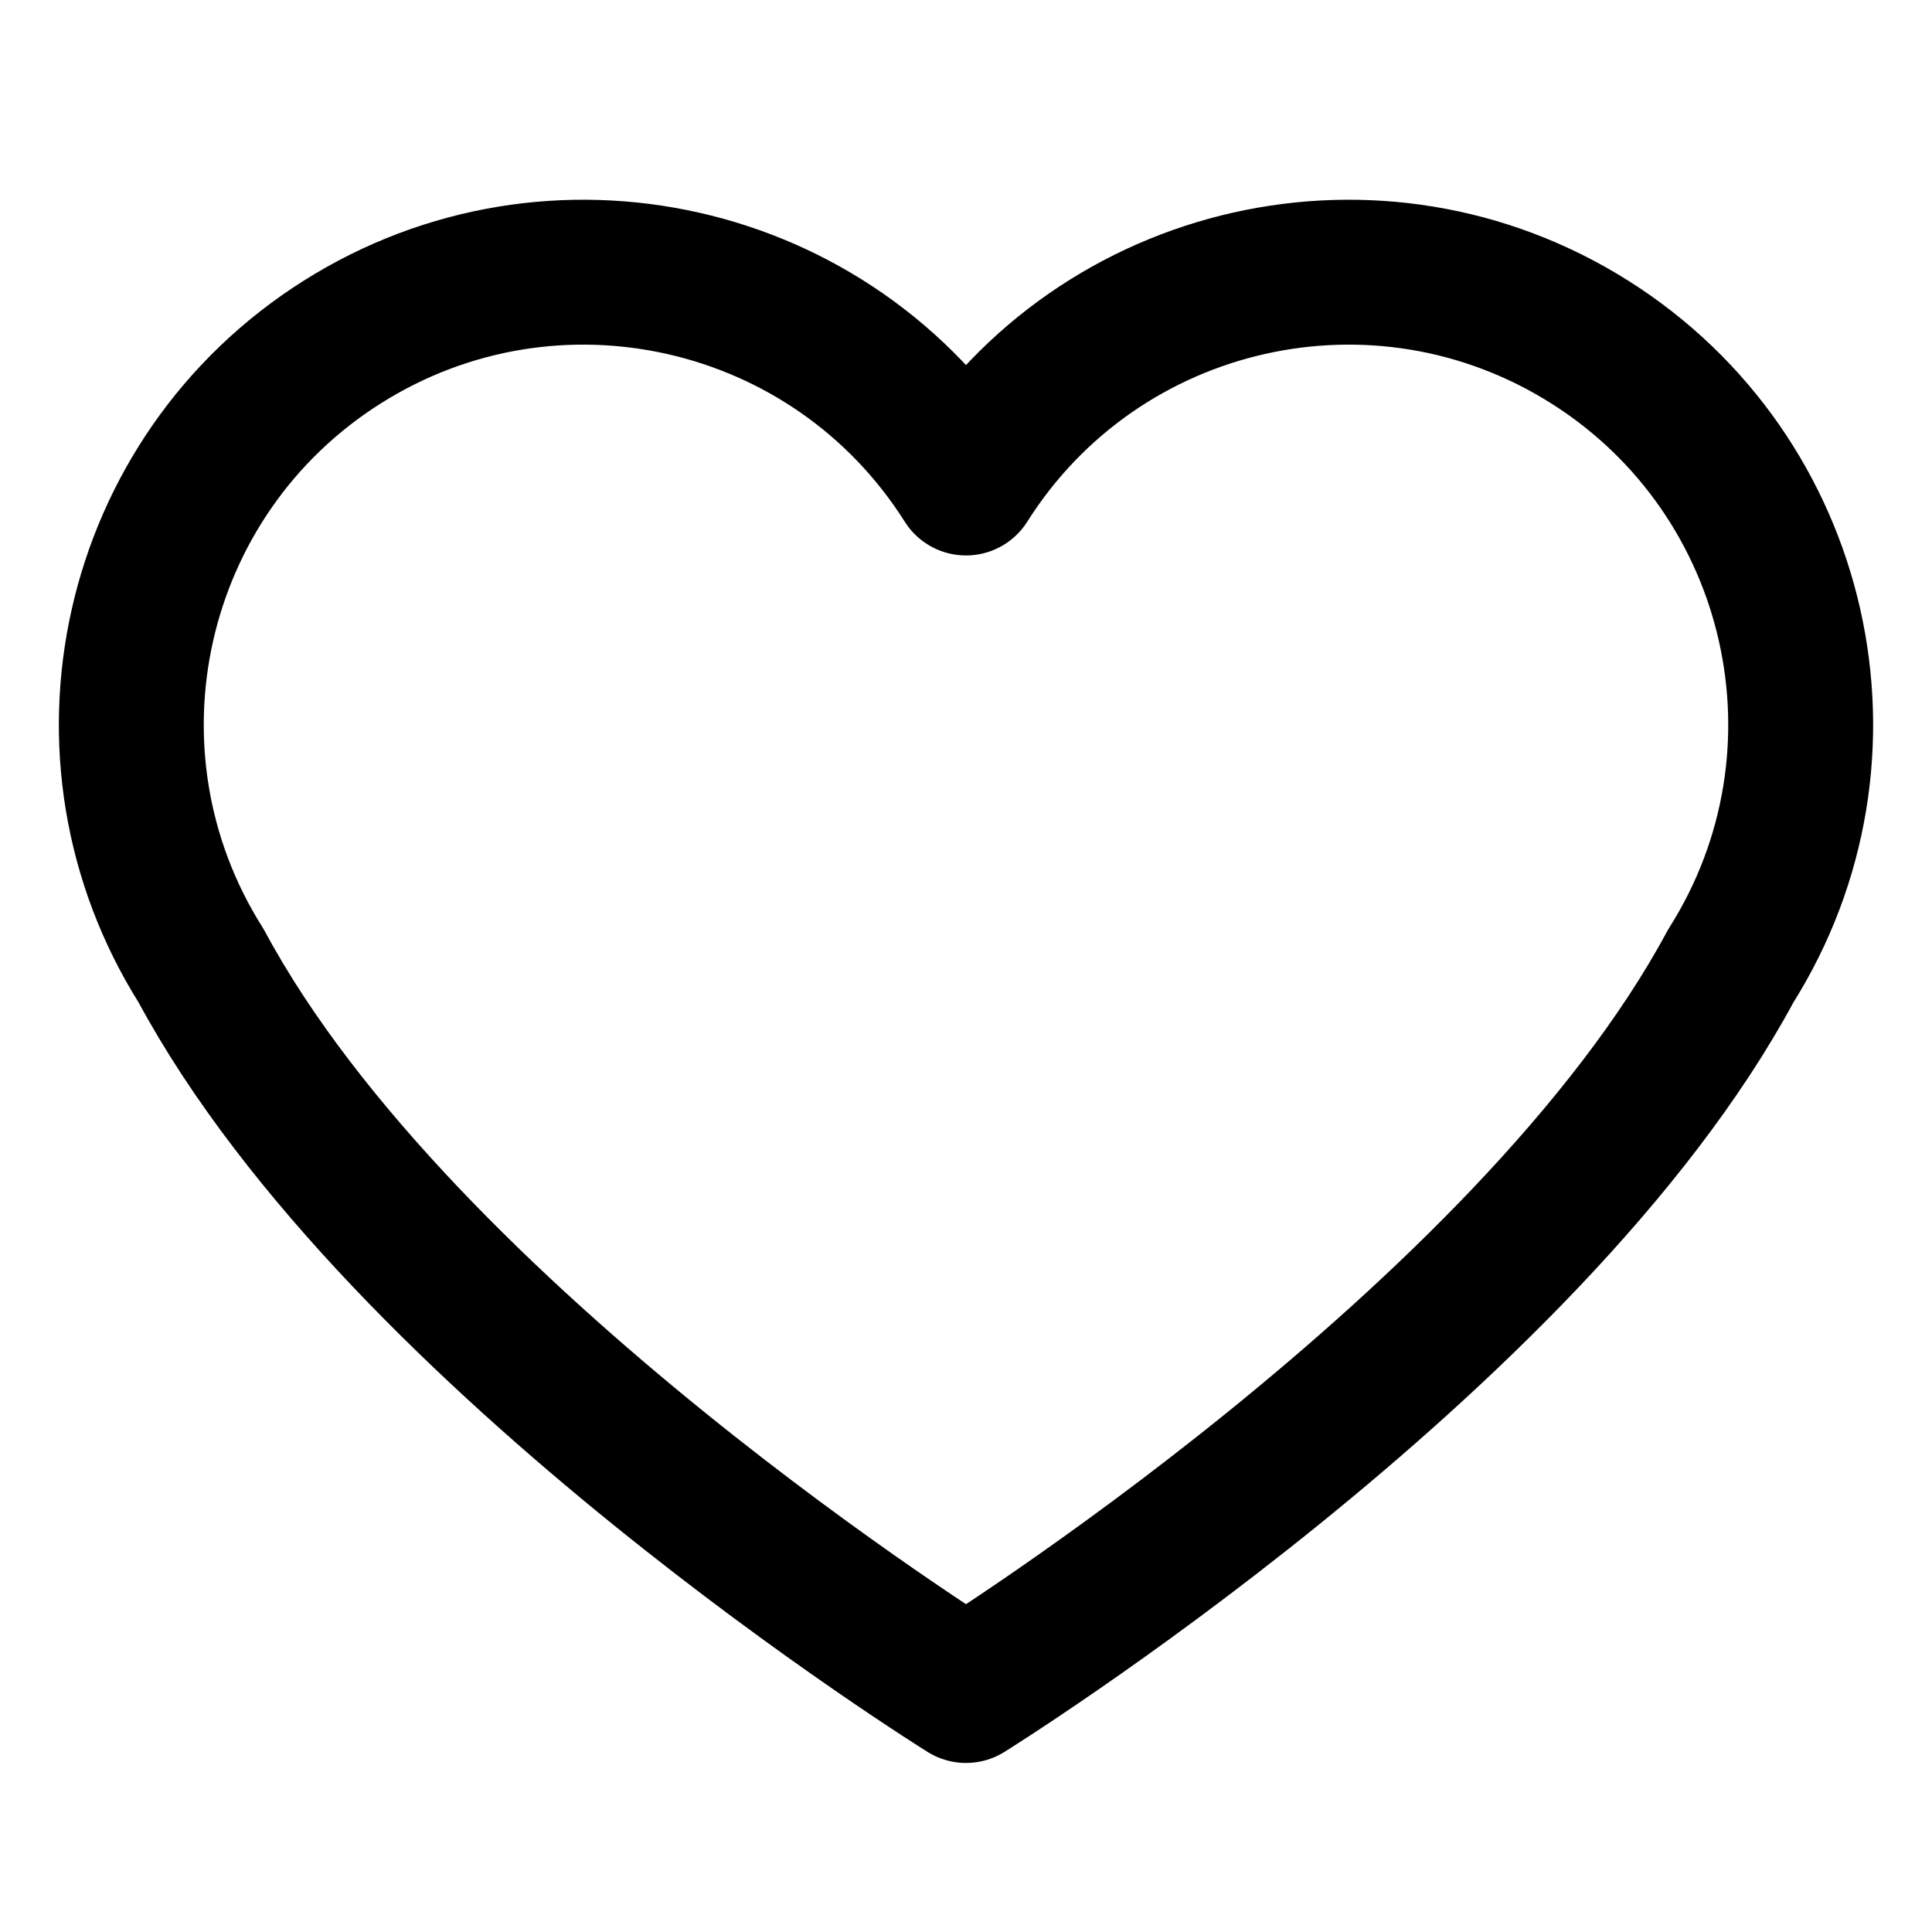
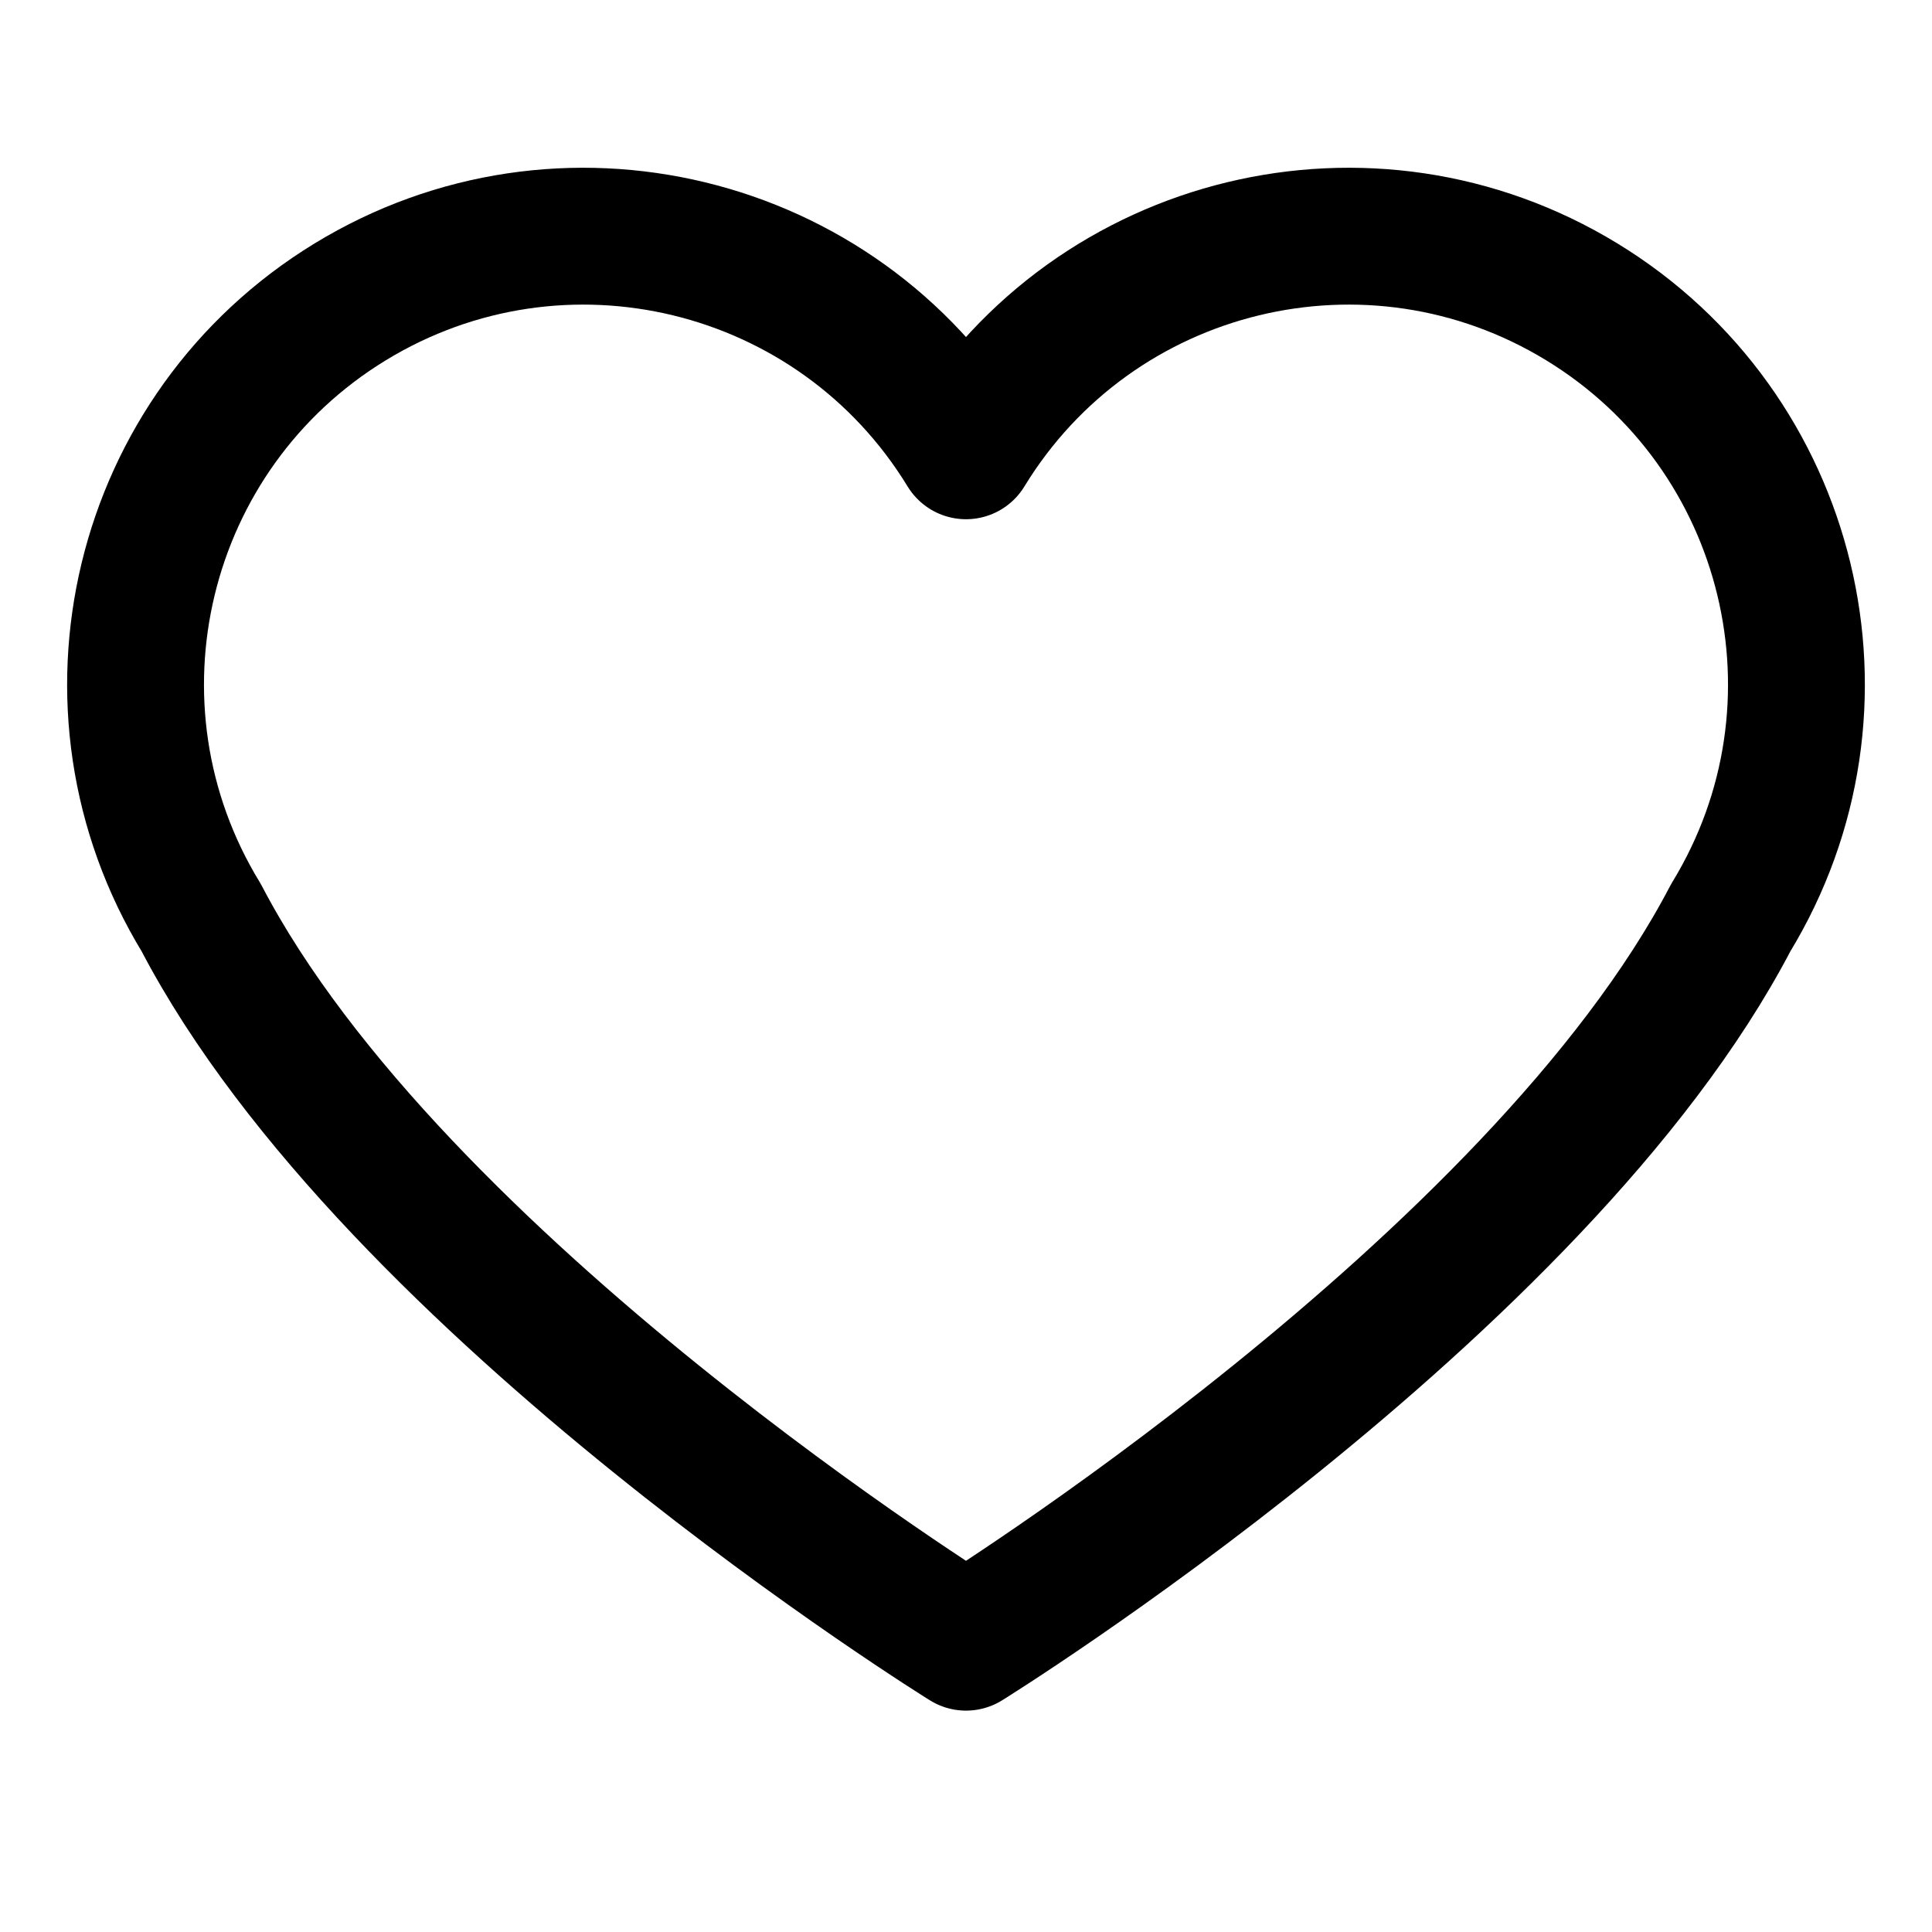
- <svg xmlns="http://www.w3.org/2000/svg" viewBox="0 0 24 24">
-   <path fill="none" stroke="currentColor" stroke-width="1.8" stroke-linejoin="round" d="M12 21s-7-4.35-9.5-9A5.5 5.5 0 0 1 12 6a5.5 5.5 0 0 1 9.5 6C19 16.65 12 21 12 21z" />
+ <svg viewBox="0 0 24 24" fill="none" stroke="currentColor" stroke-width="1.7" stroke-linecap="round" stroke-linejoin="round">
+   <path d="M12 20.4s-7.1-4.4-9.5-9A5.3 5.3 0 0 1 12 5.6a5.3 5.3 0 0 1 9.5 5.8c-2.4 4.6-9.5 9-9.5 9z" />
</svg>
